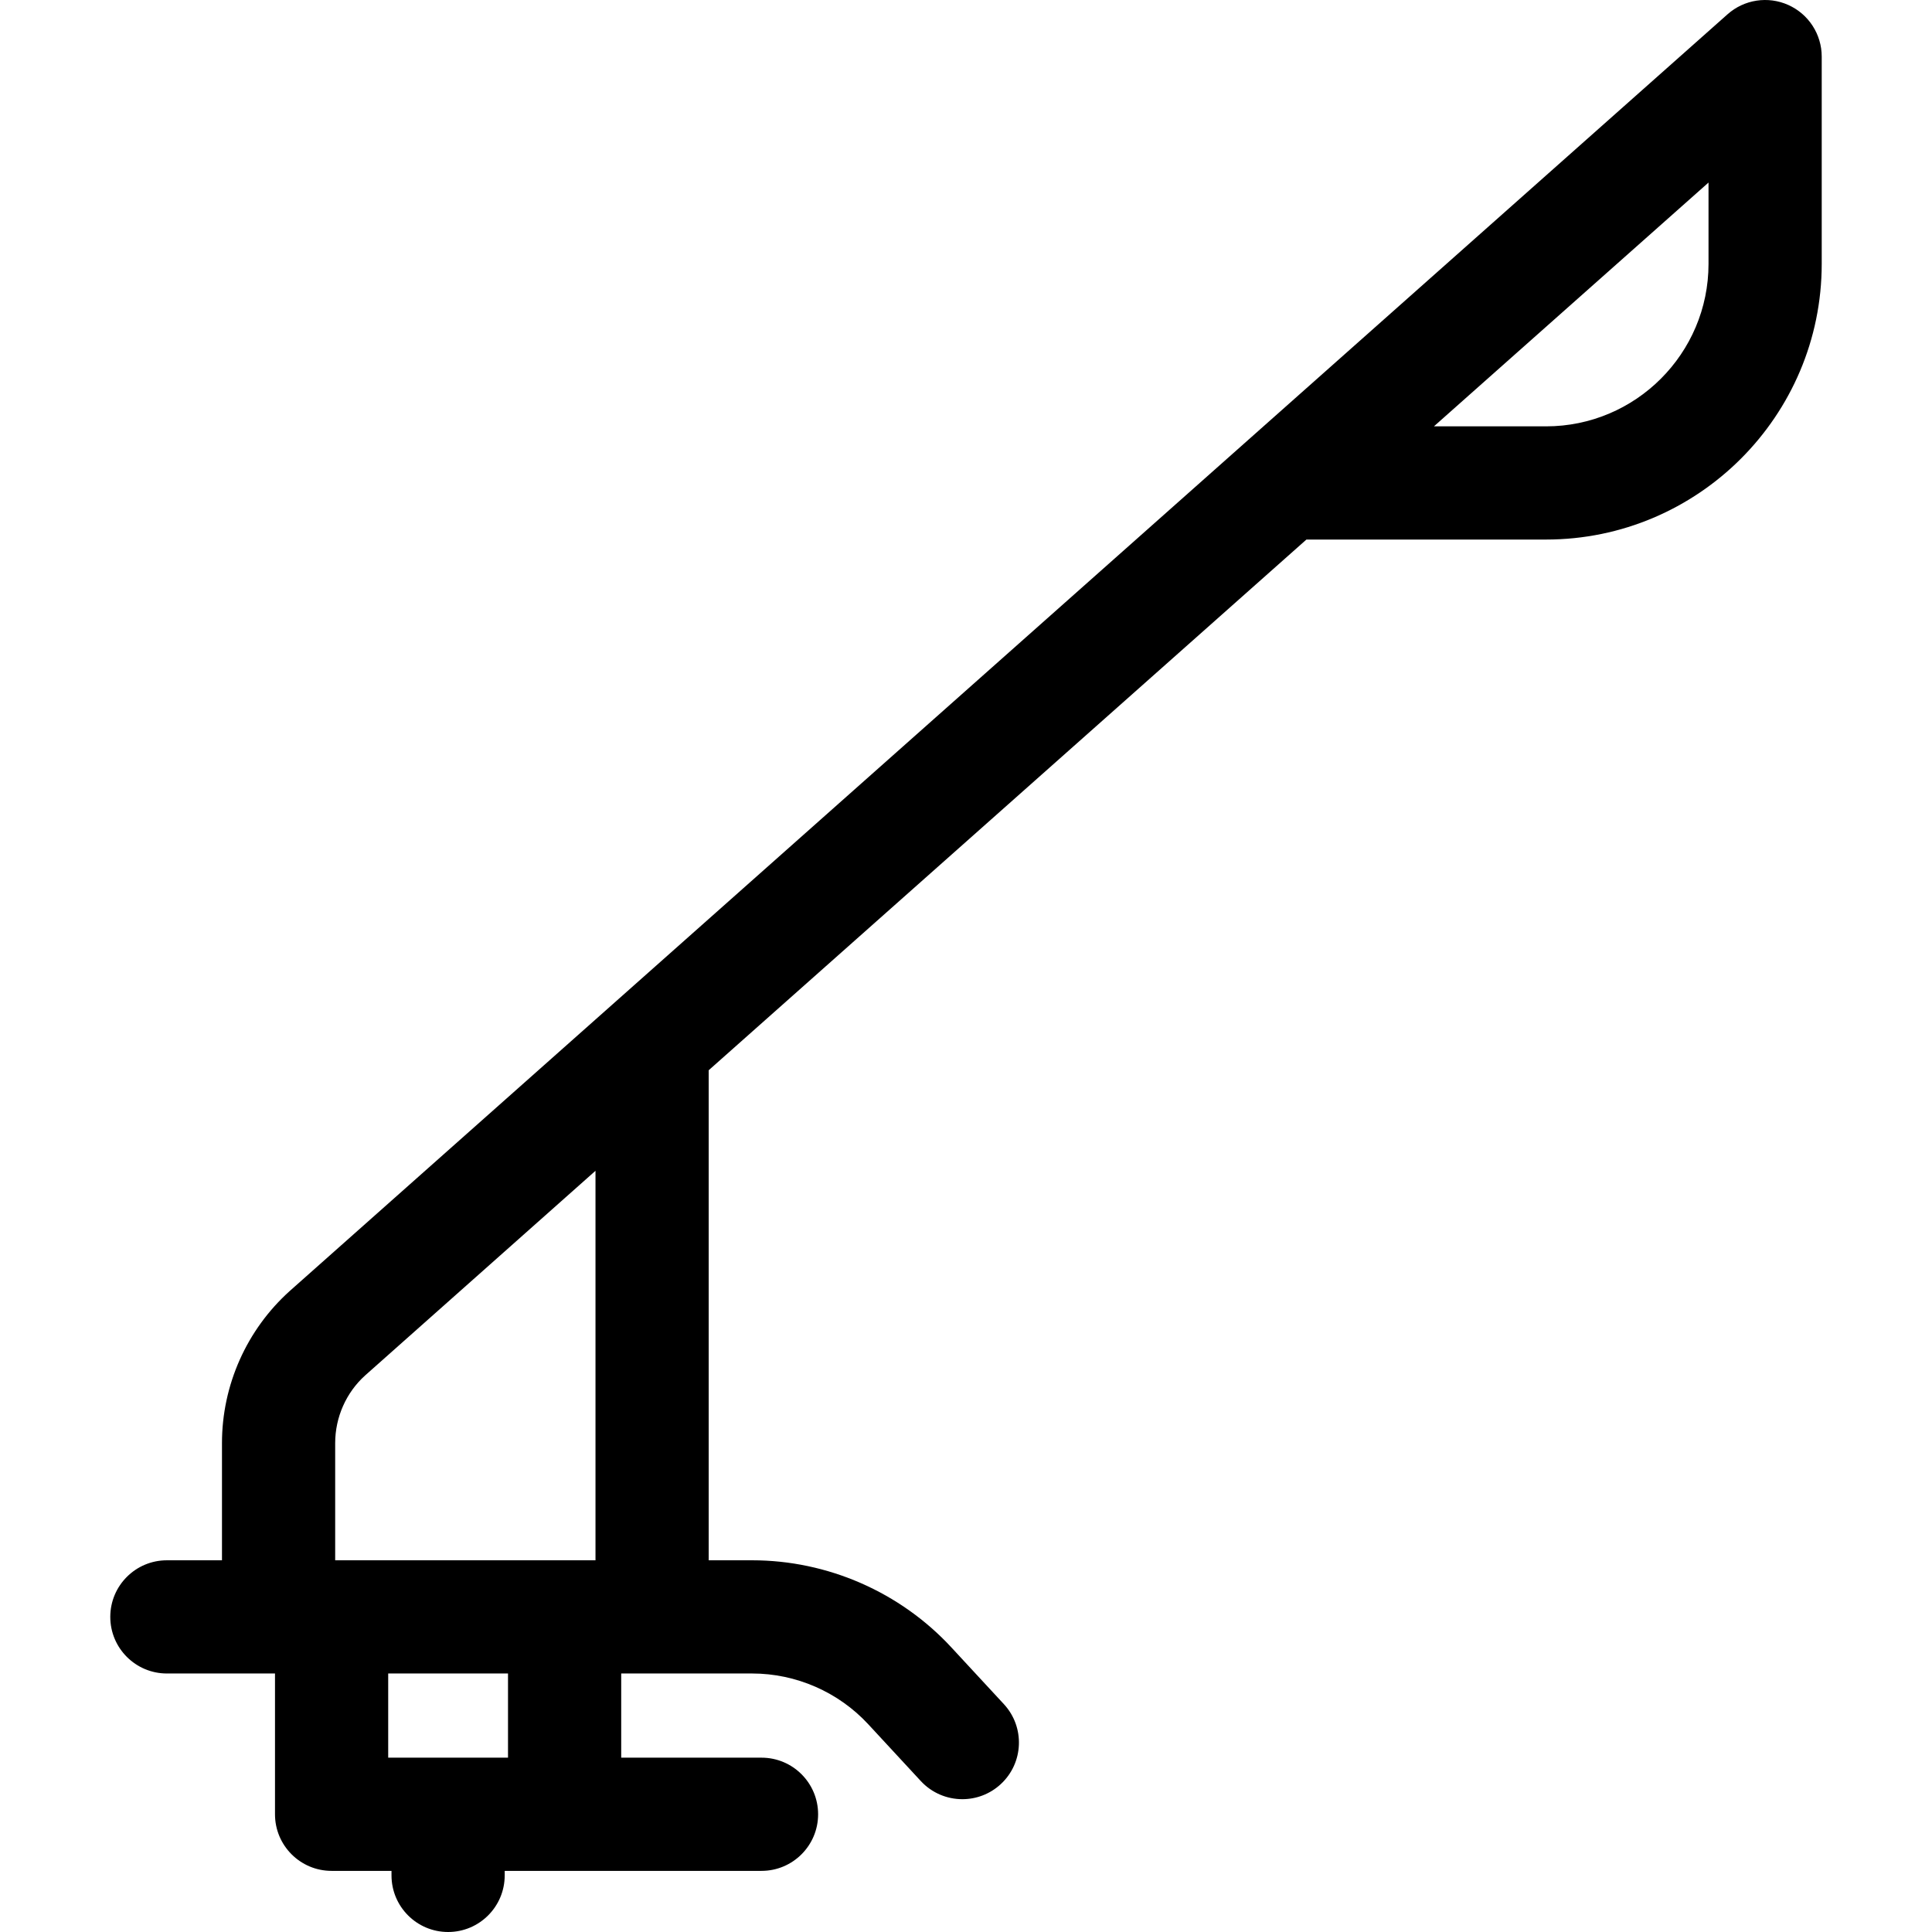
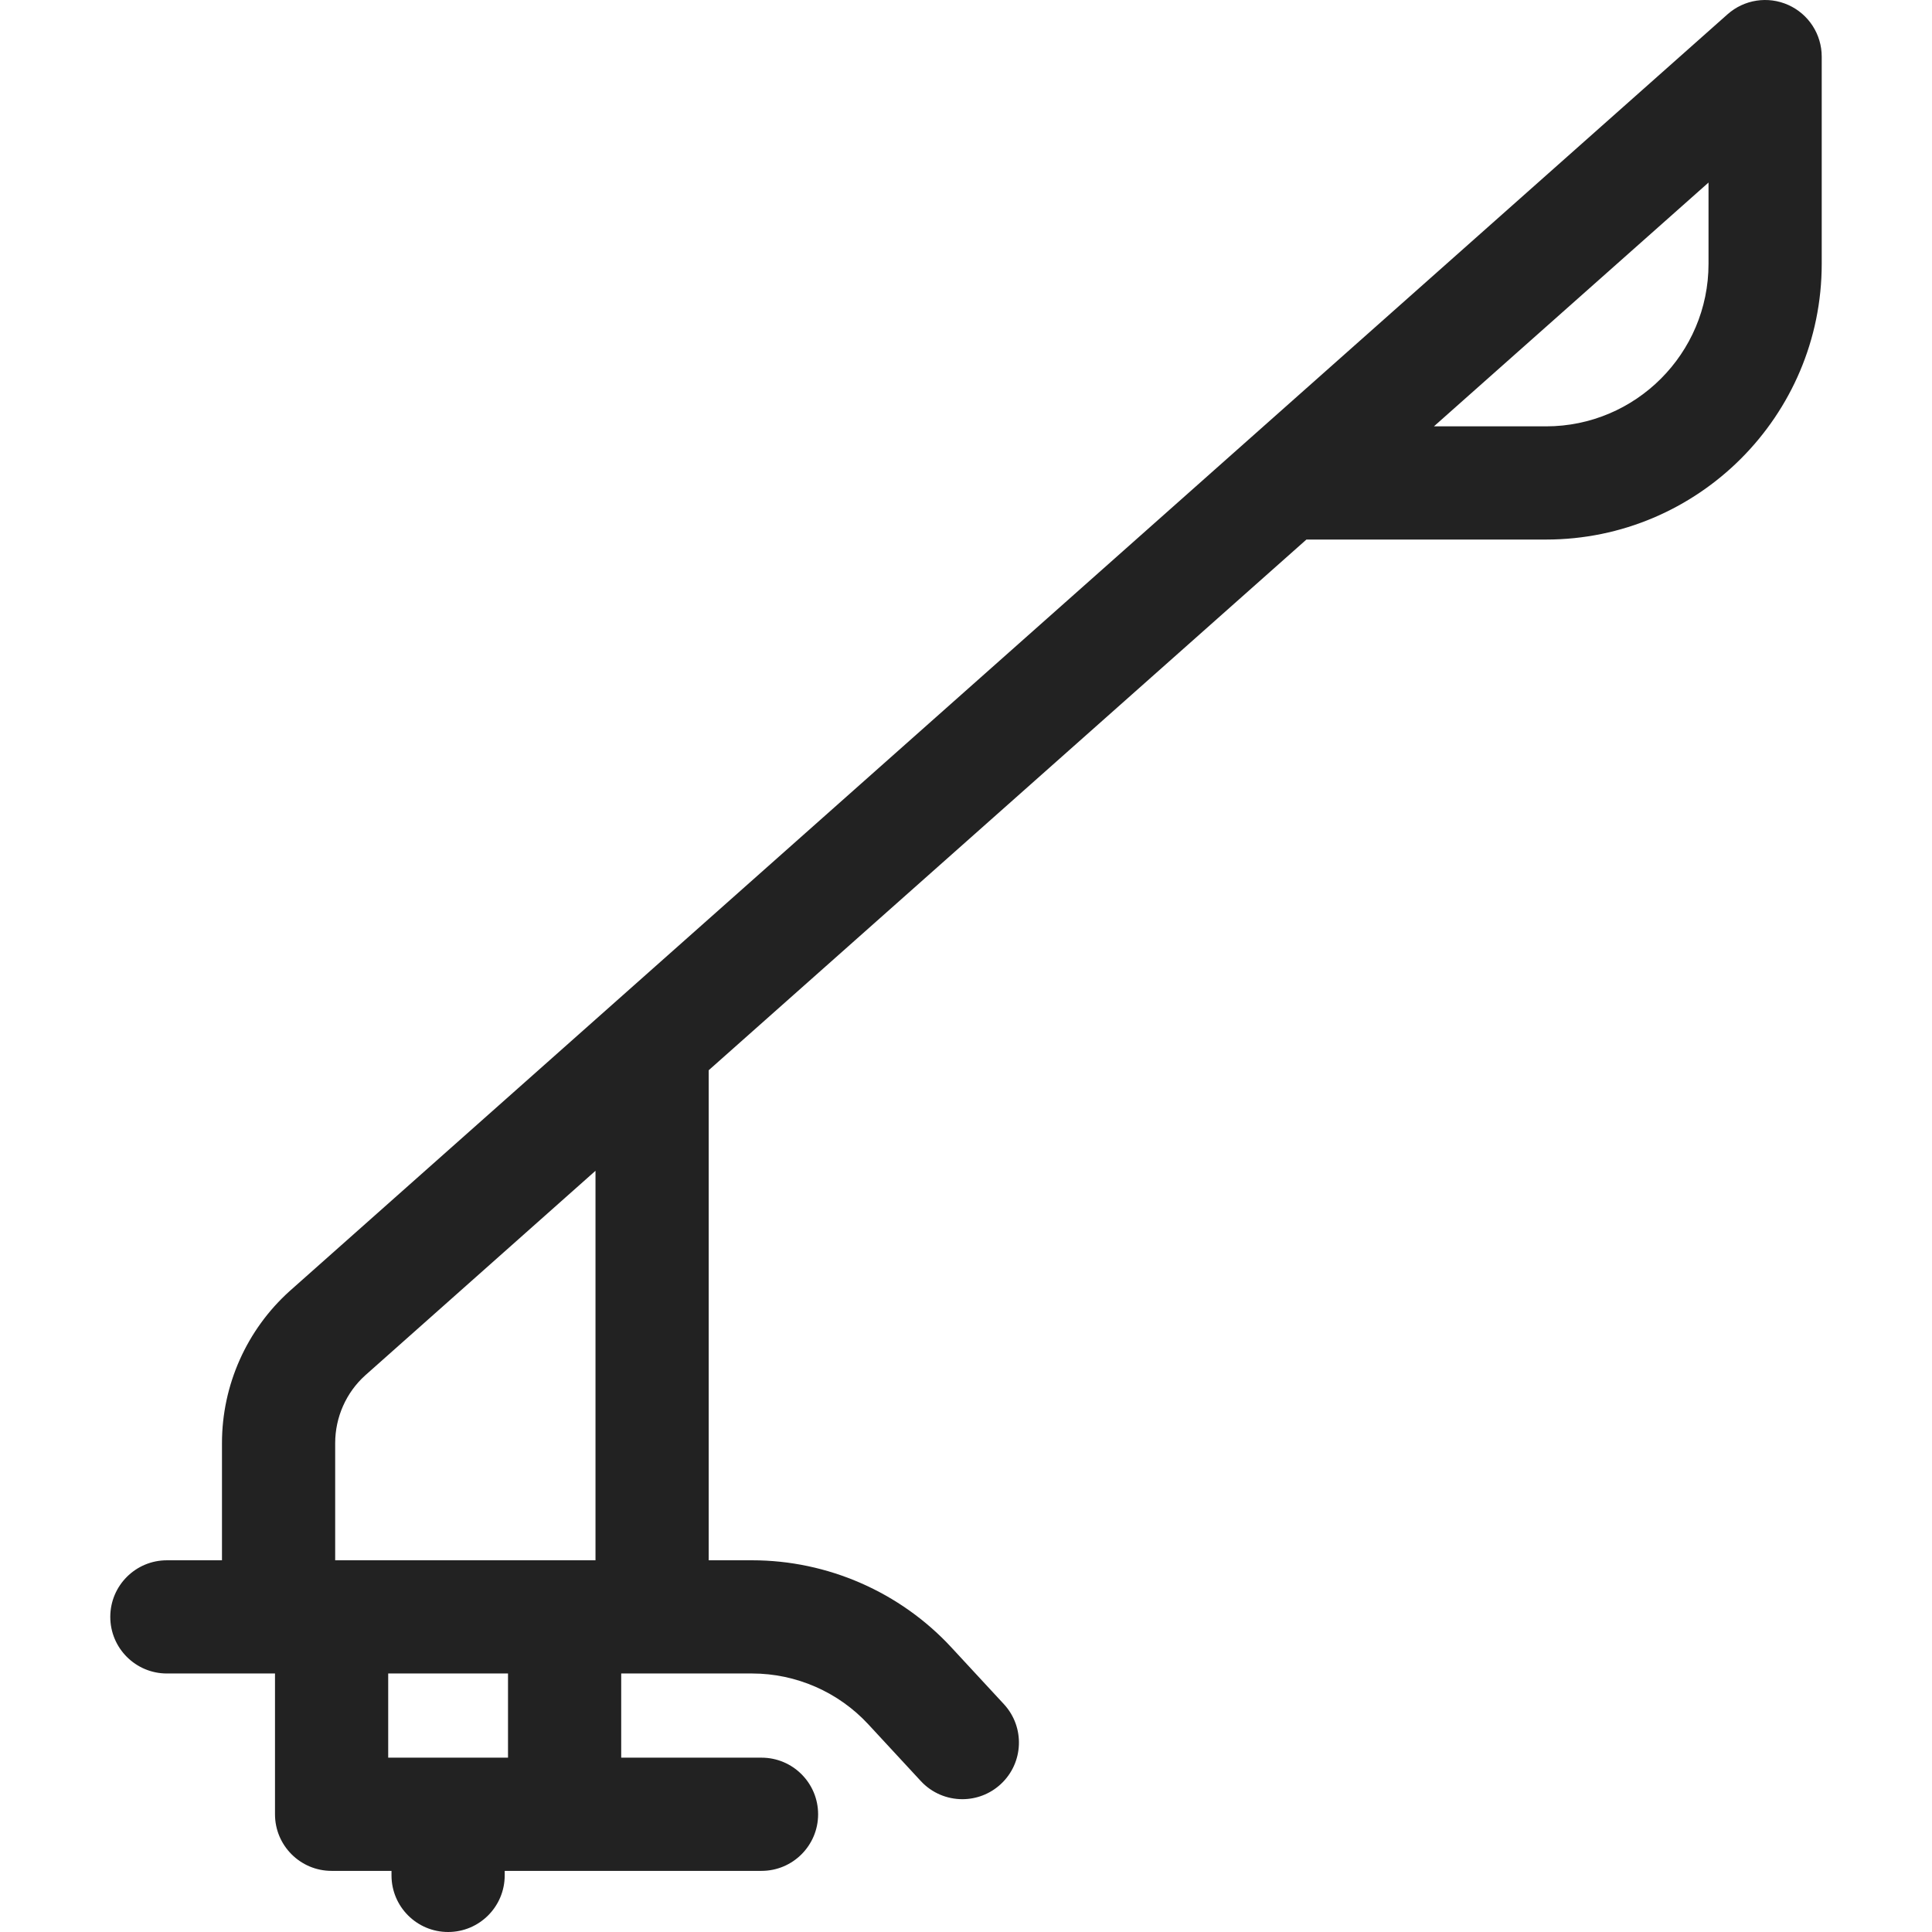
- <svg xmlns="http://www.w3.org/2000/svg" id="Capa_1" enable-background="new 0 0 512 512" height="512" viewBox="0 0 512 512" width="512">
+ <svg xmlns="http://www.w3.org/2000/svg" fill="#222" id="Capa_1" enable-background="new 0 0 512 512" height="512" viewBox="0 0 512 512" width="512">
  <path id="XMLID_2054_" d="m473.923 1.319c-5.385-2.421-11.69-1.457-16.107 2.465l-381.026 338.338c-11.416 10.264-17.964 24.955-17.964 40.307v31.064h-14.6c-8.284 0-15 6.716-15 15s6.716 15 15 15h28.651v37.309c0 8.284 6.716 15 15 15h15.875v1.198c0 8.284 6.716 15 15 15s15-6.716 15-15v-1.199h68.057c8.284 0 15-6.716 15-15s-6.716-15-15-15h-37.182v-22.309h34.692c11.647 0 22.864 4.903 30.775 13.452l13.924 15.047c2.956 3.194 6.979 4.812 11.014 4.812 3.645 0 7.298-1.32 10.184-3.991 6.081-5.626 6.448-15.117.822-21.197l-13.925-15.047c-13.57-14.665-32.813-23.076-52.794-23.076h-11.507v-129.867l158.402-140.638h63.504c40.283 0 73.056-32.772 73.056-73.056v-54.931c.001-5.905-3.464-11.261-8.851-13.681zm-339.296 464.482h-31.75v-22.309h31.75zm23.186-52.308h-68.987v-31.064c0-6.855 2.924-13.415 7.954-17.938l61.032-54.218v103.22zm294.962-343.562c0 23.741-19.314 43.056-43.056 43.056h-29.715l72.771-64.609z" />
</svg>
